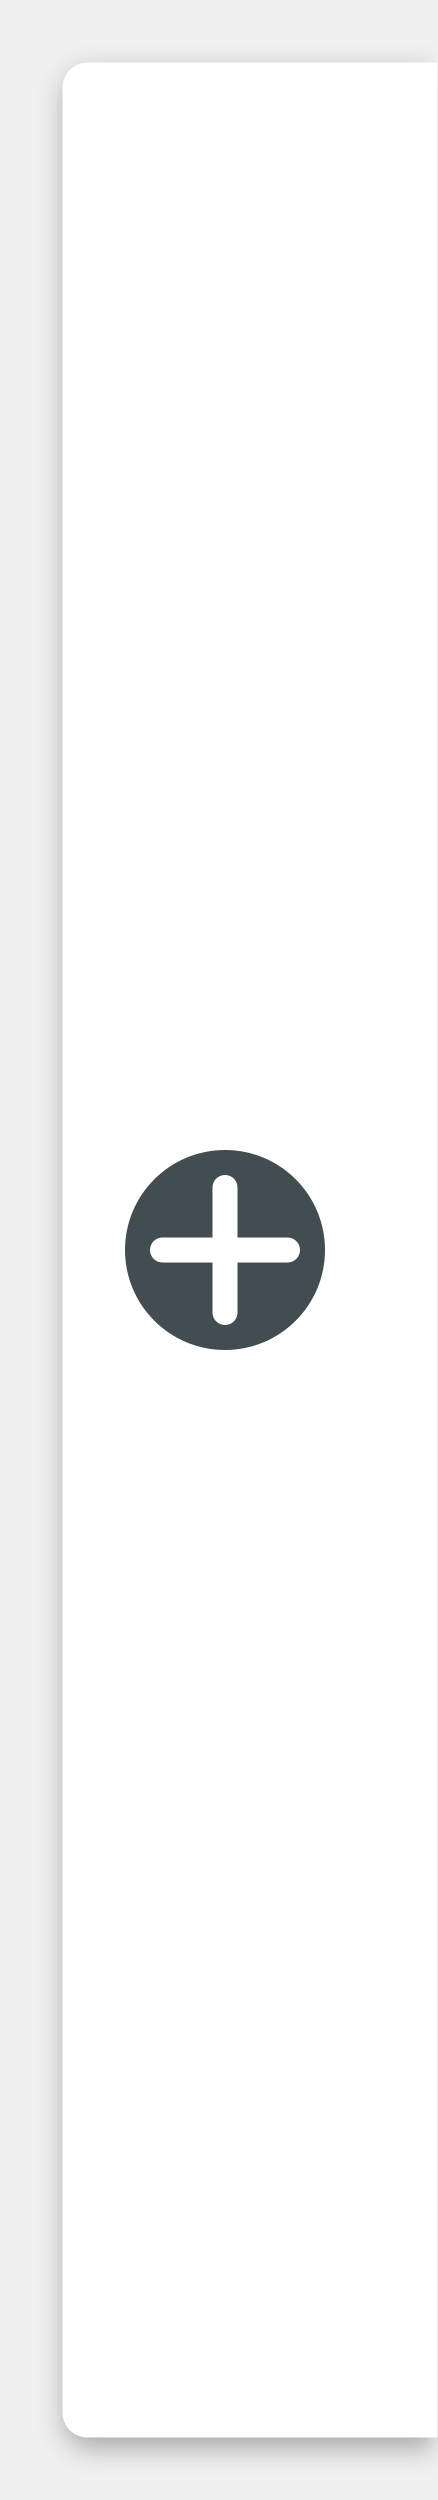
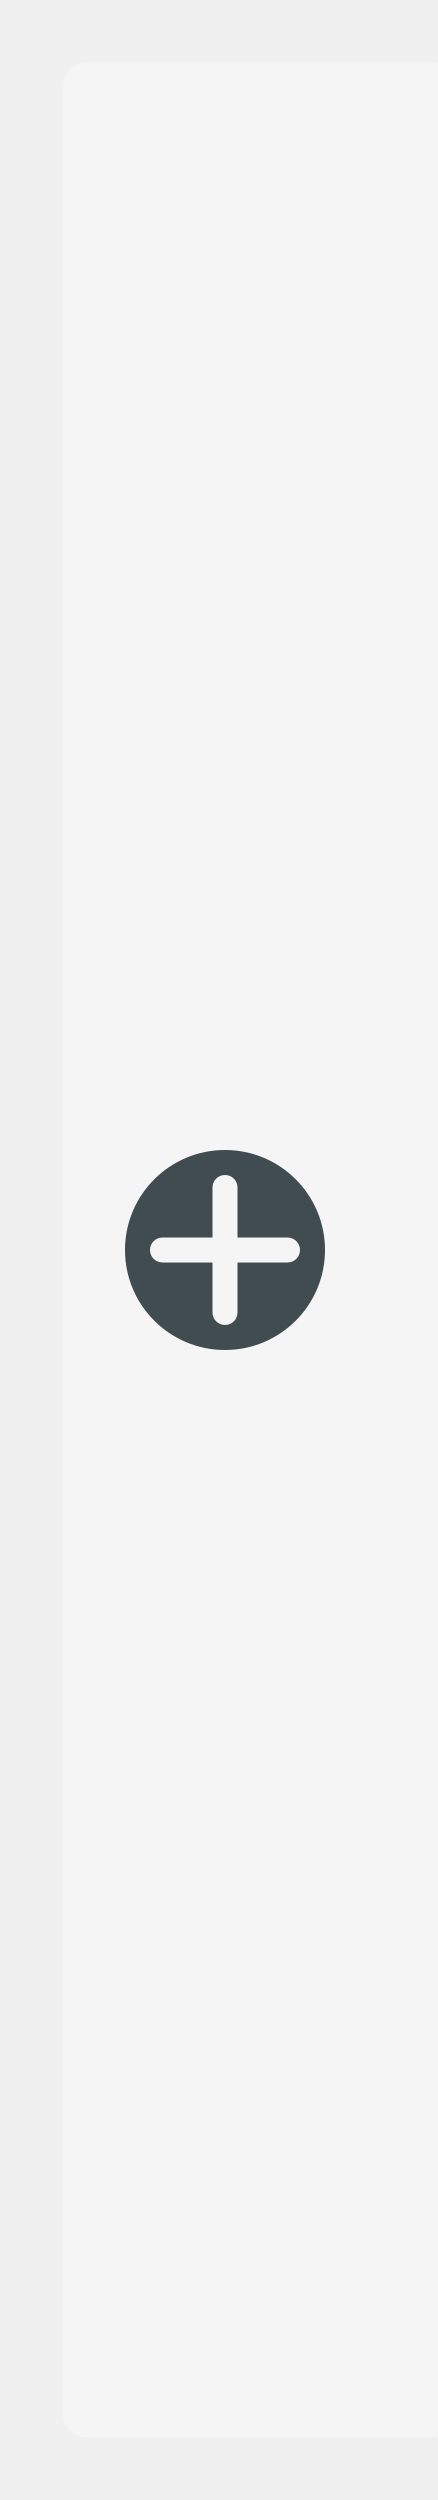
<svg xmlns="http://www.w3.org/2000/svg" width="35" height="200" id="svg2" version="1.1">
-   <defs id="defs4">
-     <filter style="color-interpolation-filters:sRGB" id="filter4146" x="-0.088" width="1.176" y="-0.014" height="1.028">
-       <feGaussianBlur stdDeviation="1.1" id="feGaussianBlur4148" />
-     </filter>
-   </defs>
+   <defs id="defs4" />
  <g id="layer1" transform="translate(0,-852.3622)">
-     <path id="rect4694-5" style="color:#000000;clip-rule:nonzero;display:inline;overflow:visible;visibility:visible;opacity:0.9;isolation:auto;mix-blend-mode:normal;color-interpolation:sRGB;color-interpolation-filters:linearRGB;solid-color:#000000;solid-opacity:1;fill:#000000;fill-opacity:0.34;fill-rule:nonzero;stroke:none;stroke-width:2;stroke-linecap:butt;stroke-linejoin:miter;stroke-miterlimit:4;stroke-dasharray:none;stroke-dashoffset:0;stroke-opacity:1;filter:url(#filter4146);color-rendering:auto;image-rendering:auto;shape-rendering:auto;text-rendering:auto;enable-background:accumulate" d="m 7.2,858.162 28,0 0,190 -28,0 c -1.108,0 -2,-0.892 -2,-2 l 0,-186 c 0,-1.108 0.892,-2 2,-2 z" />
-     <path id="rect4694" style="color:#000000;clip-rule:nonzero;display:inline;overflow:visible;visibility:visible;opacity:1;isolation:auto;mix-blend-mode:normal;color-interpolation:sRGB;color-interpolation-filters:linearRGB;solid-color:#000000;solid-opacity:1;fill:#ffffff;fill-opacity:1;fill-rule:nonzero;stroke:none;stroke-width:2;stroke-linecap:butt;stroke-linejoin:miter;stroke-miterlimit:4;stroke-dasharray:none;stroke-dashoffset:0;stroke-opacity:1;color-rendering:auto;image-rendering:auto;shape-rendering:auto;text-rendering:auto;enable-background:accumulate" d="m 7,857.362 28,0 0,190 -28,0 c -1.108,0 -2,-0.892 -2,-2 L 5,859.362 c 0,-1.108 0.892,-2 2,-2 z" />
+     <path id="rect4694" style="color:#000000;clip-rule:nonzero;display:inline;overflow:visible;visibility:visible;opacity:0.35;isolation:auto;mix-blend-mode:normal;color-interpolation:sRGB;color-interpolation-filters:linearRGB;solid-color:#000000;solid-opacity:1;fill:#ffffff;fill-opacity:1;fill-rule:nonzero;stroke:none;stroke-width:2;stroke-linecap:butt;stroke-linejoin:miter;stroke-miterlimit:4;stroke-dasharray:none;stroke-dashoffset:0;stroke-opacity:1;color-rendering:auto;image-rendering:auto;shape-rendering:auto;text-rendering:auto;enable-background:accumulate" d="m 7,857.362 28,0 0,190 -28,0 c -1.108,0 -2,-0.892 -2,-2 L 5,859.362 c 0,-1.108 0.892,-2 2,-2 z" />
    <g transform="translate(0,-0.9999969)" id="g3917-7" style="fill:#eceff1;fill-opacity:1;opacity:0.5;stroke:none;stroke-opacity:1" />
    <path id="rect4804" transform="translate(0,852.3622)" style="color:#000000;clip-rule:nonzero;display:inline;overflow:visible;visibility:visible;opacity:0.87;isolation:auto;mix-blend-mode:normal;color-interpolation:sRGB;color-interpolation-filters:linearRGB;solid-color:#000000;solid-opacity:1;fill:#263238;fill-opacity:1;fill-rule:nonzero;stroke:none;stroke-width:2;stroke-linecap:round;stroke-linejoin:miter;stroke-miterlimit:4;stroke-dasharray:none;stroke-dashoffset:0;stroke-opacity:1;color-rendering:auto;image-rendering:auto;shape-rendering:auto;text-rendering:auto;enable-background:accumulate" d="m 18,94 c -0.554,0 -1,0.446 -1,1 l 0,4 -4,0 c -0.554,0 -1,0.446 -1,1 0,0.554 0.446,1 1,1 l 4,0 0,4 c 0,0.554 0.446,1 1,1 0.554,0 1,-0.446 1,-1 l 0,-4 4,0 c 0.554,0 1,-0.446 1,-1 0,-0.554 -0.446,-1 -1,-1 l -4,0 0,-4 c 0,-0.554 -0.446,-1 -1,-1 z m 8,6 a 8,8 0 0 1 -8,8 8,8 0 0 1 -8,-8 8,8 0 0 1 8,-8 8,8 0 0 1 8,8 z" />
  </g>
</svg>
